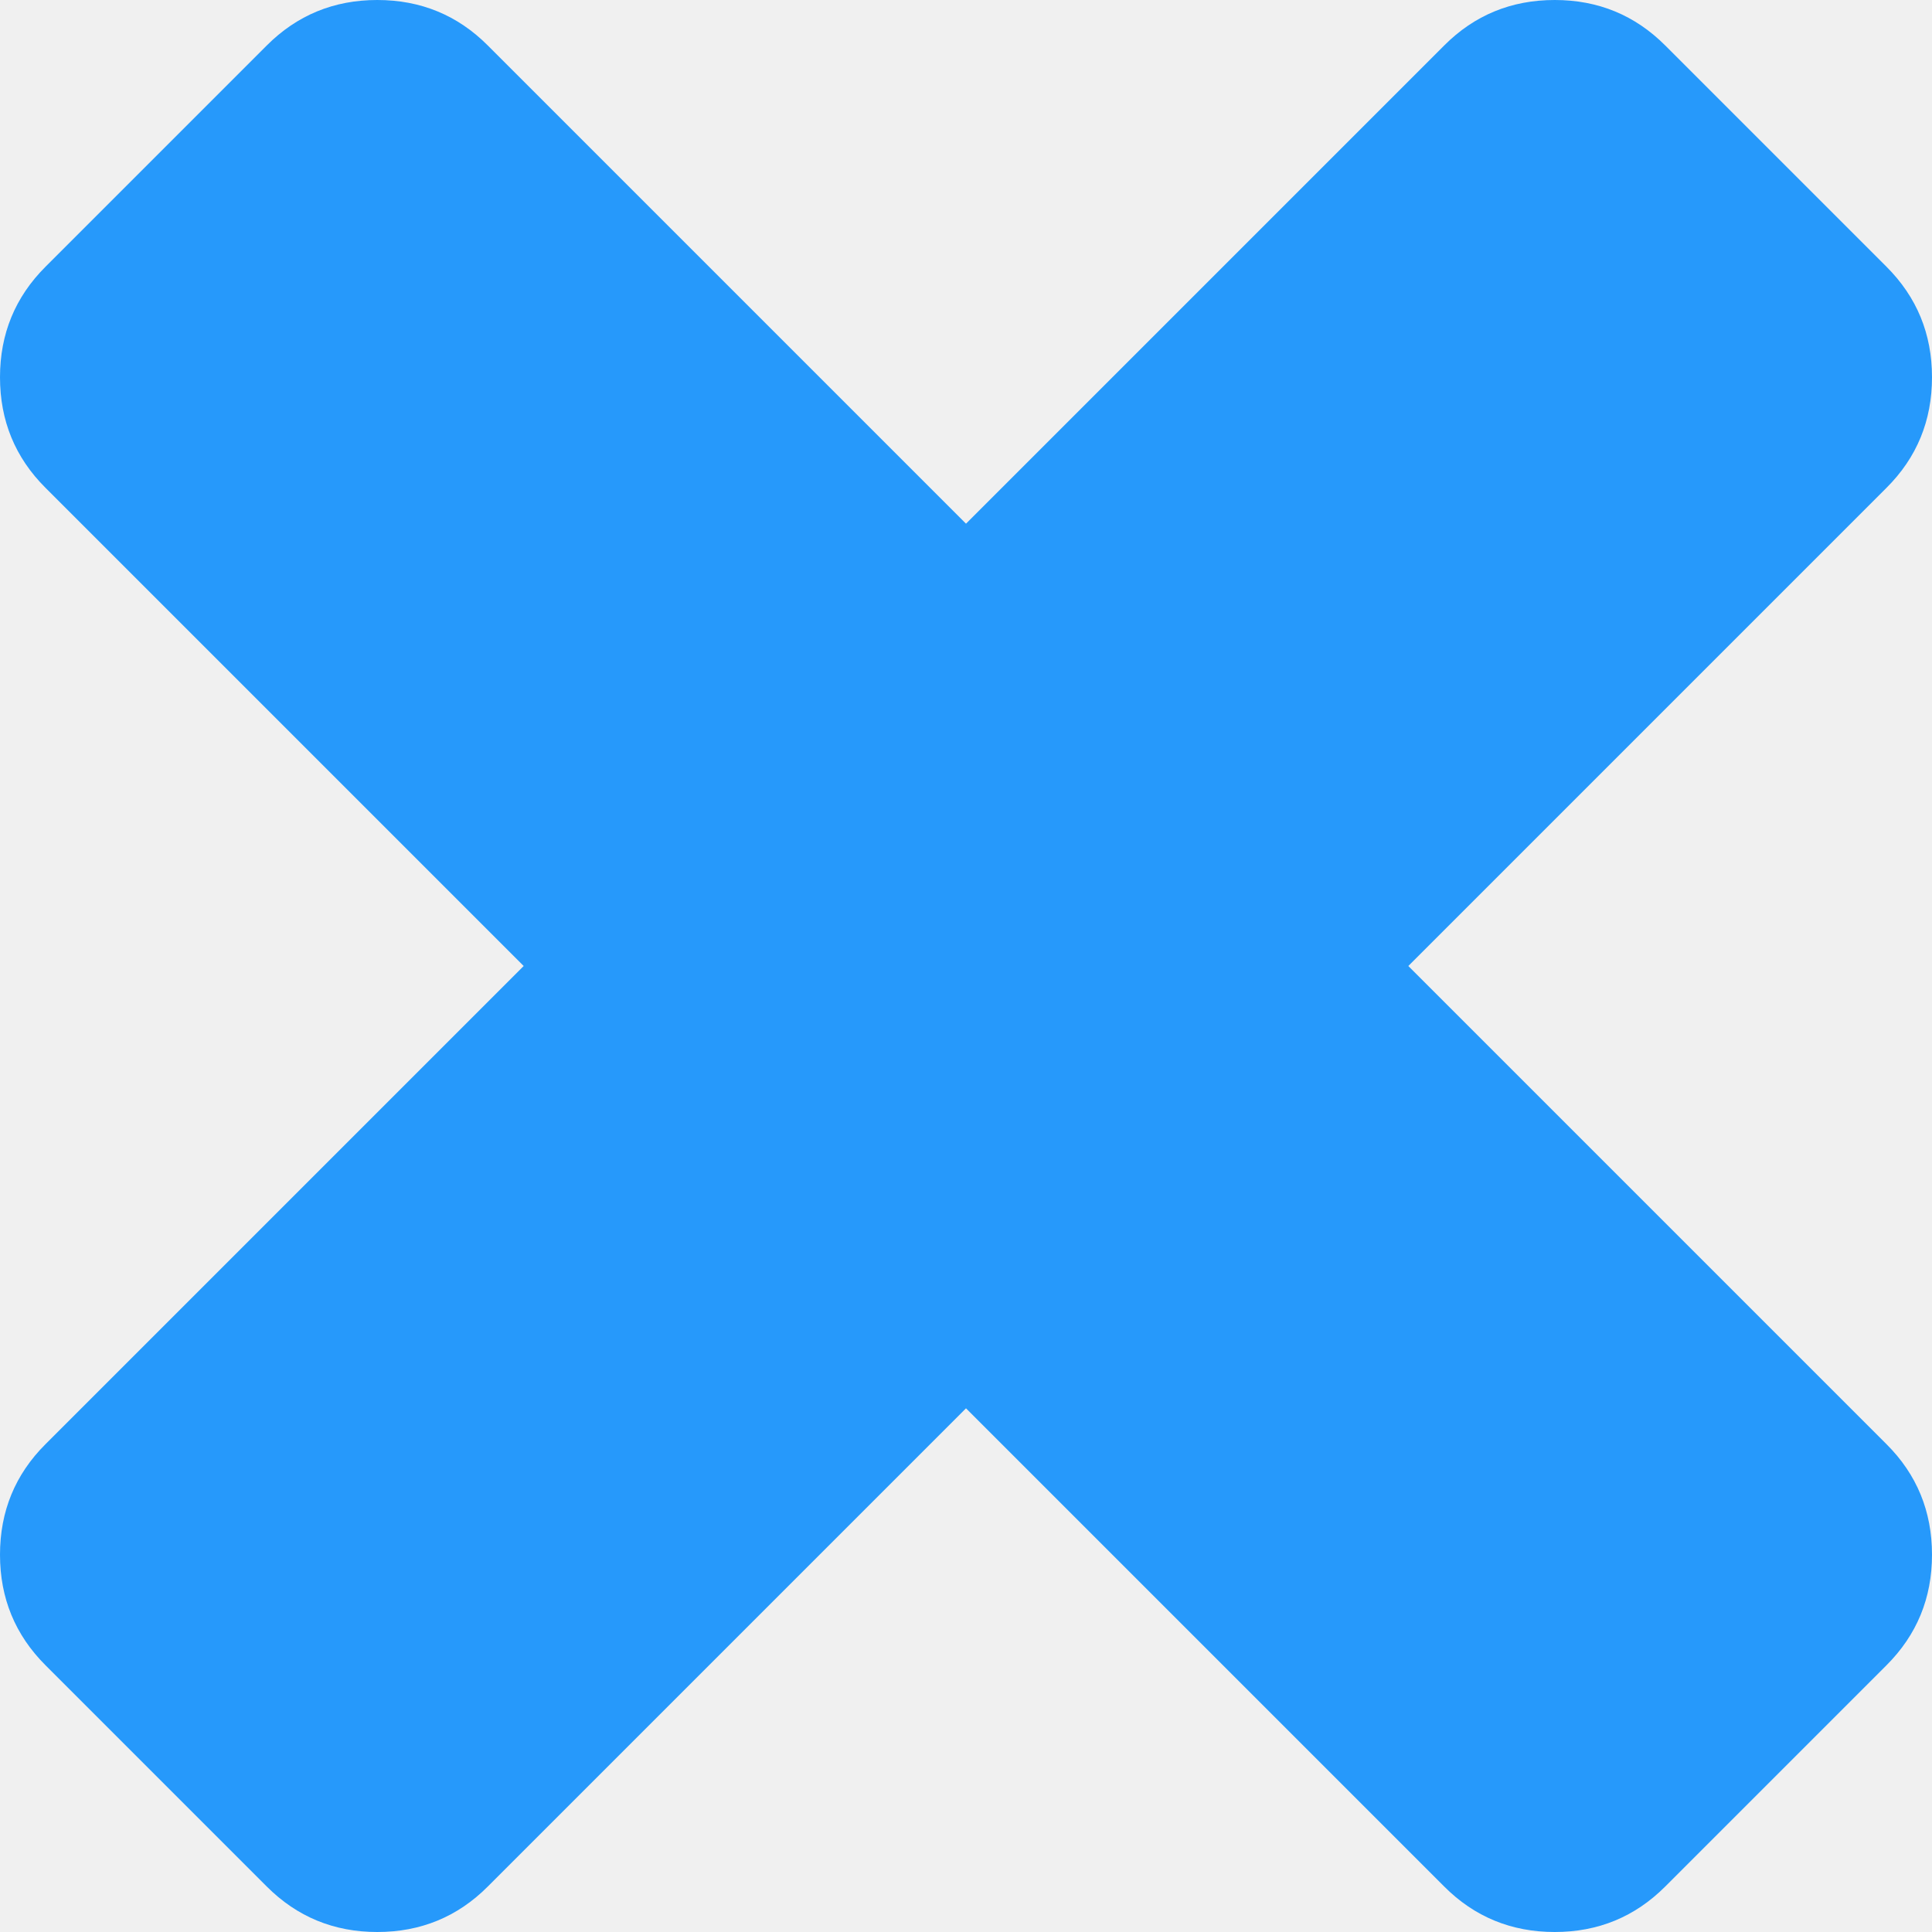
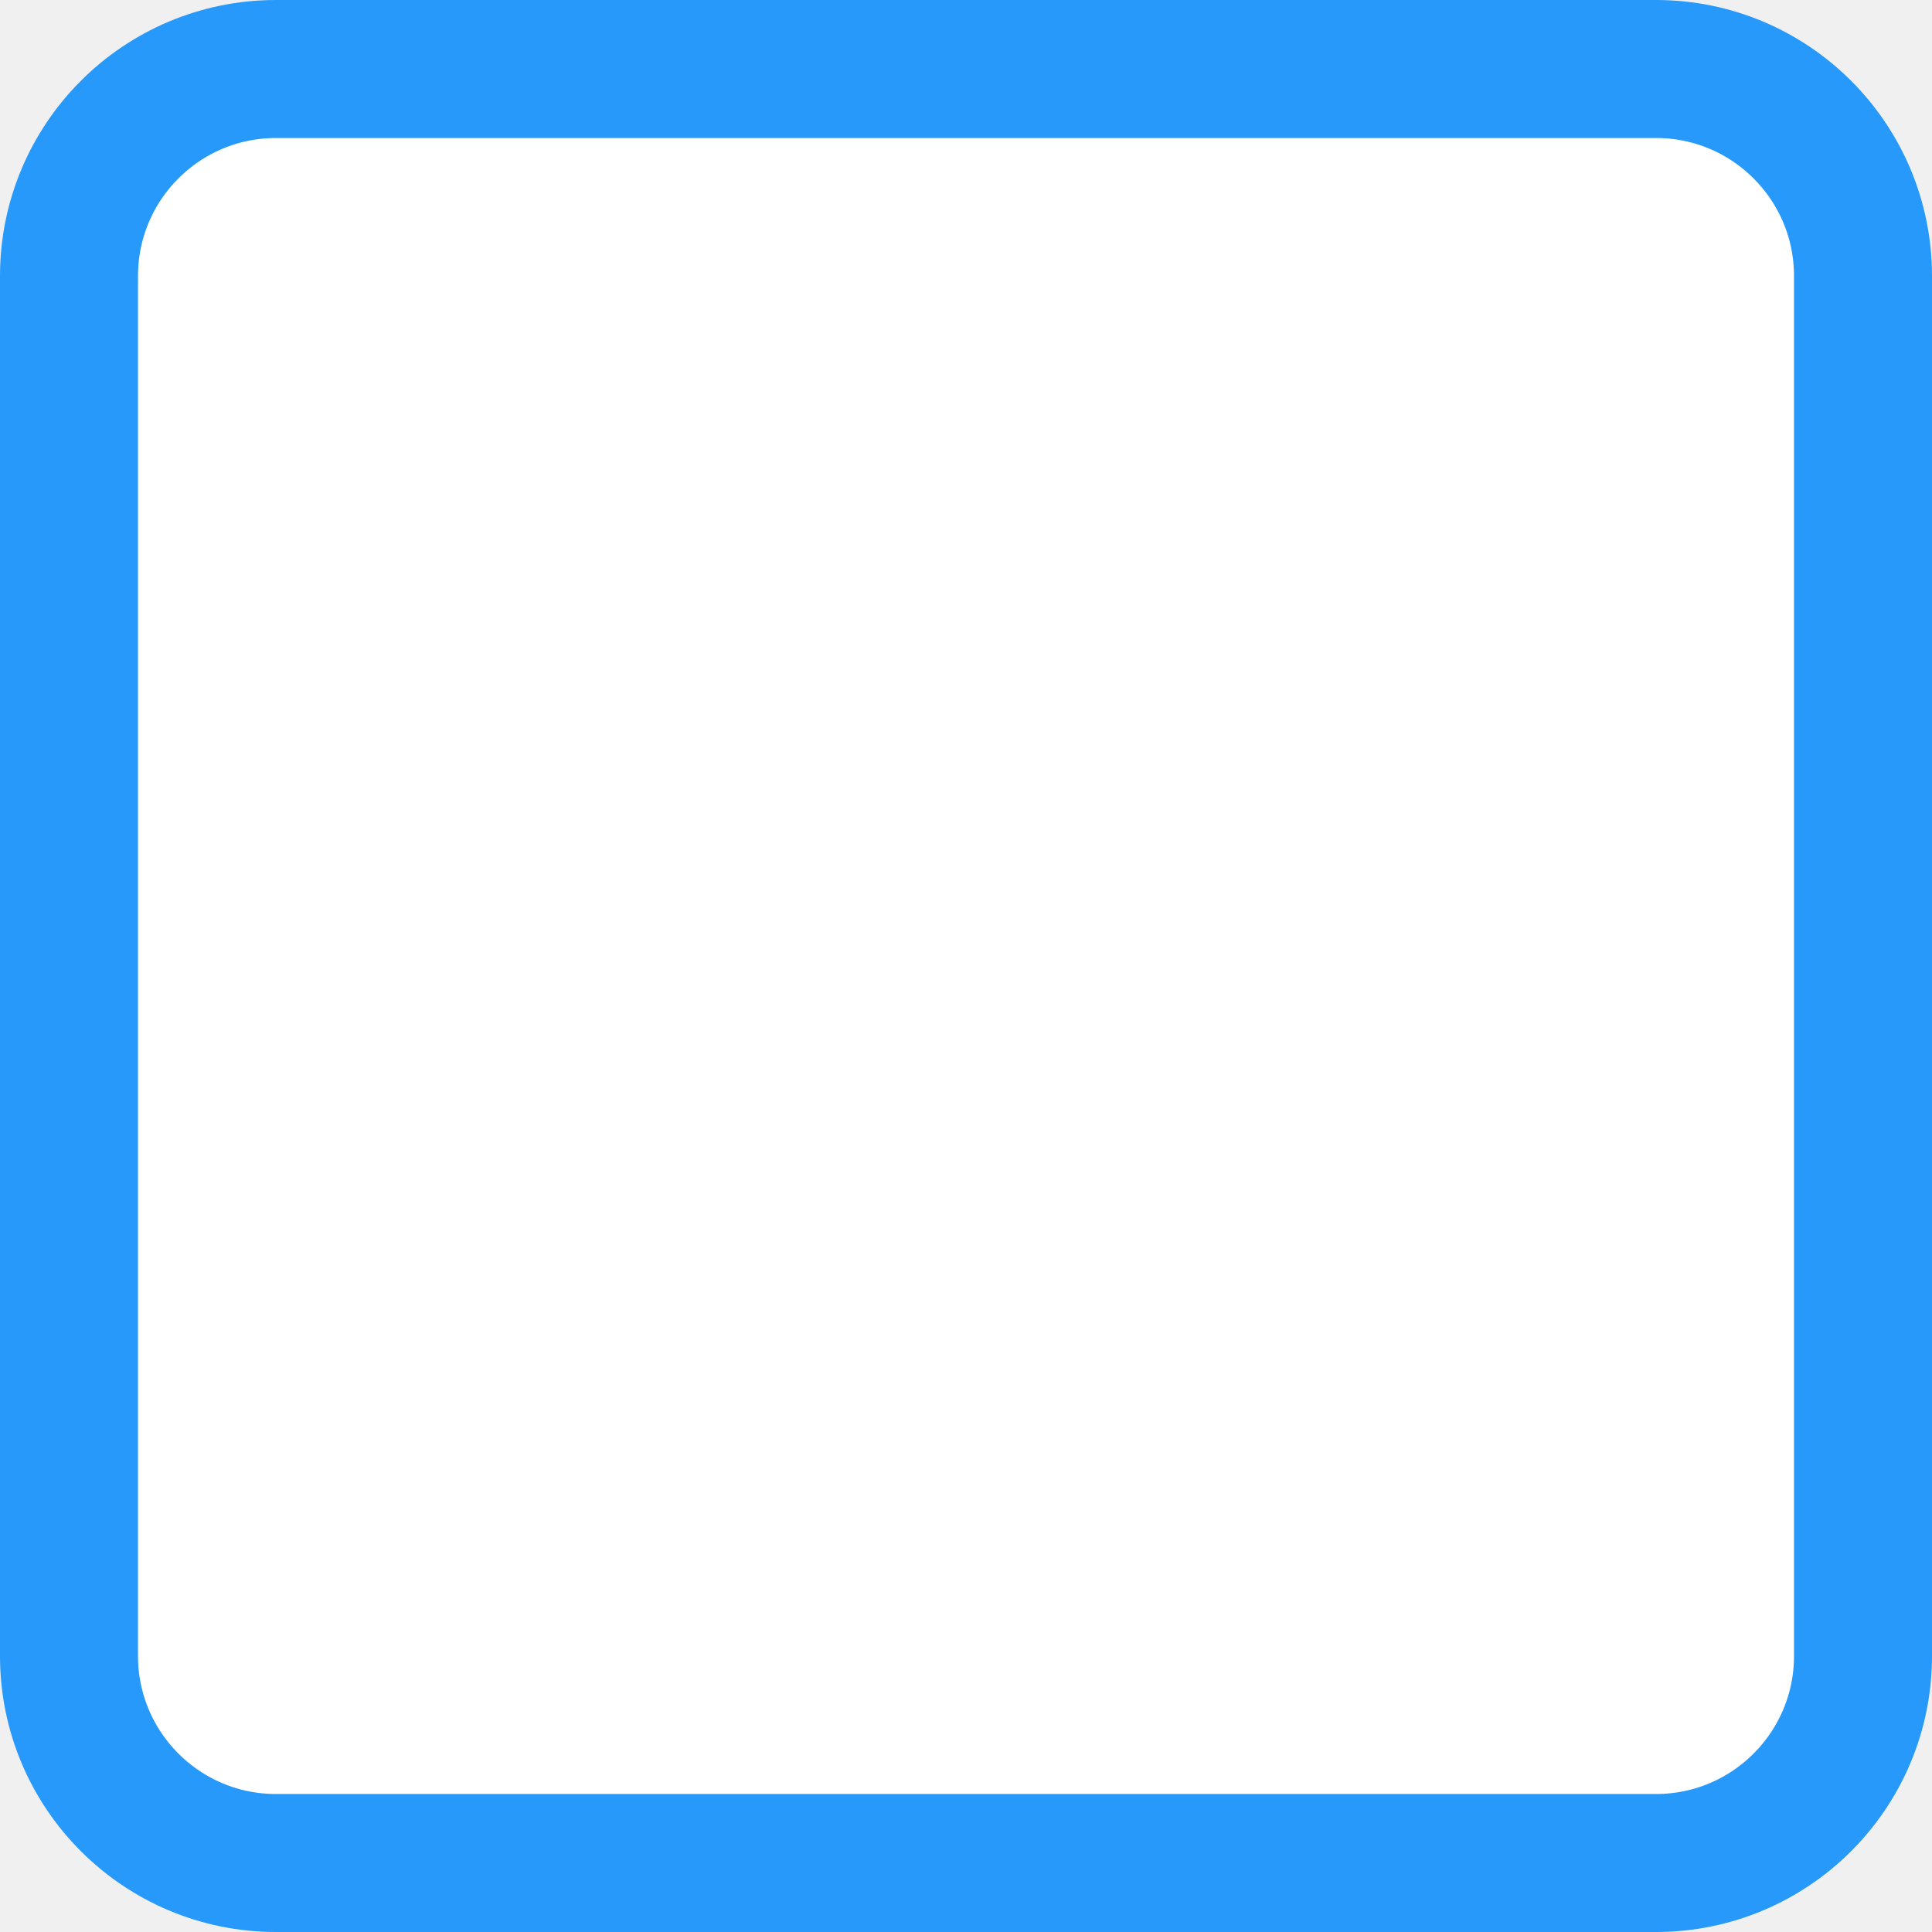
- <svg xmlns="http://www.w3.org/2000/svg" version="1.1" width="18px" height="18px">
-   <g transform="matrix(1 0 0 1 -891 -86 )">
-     <path d="M 17.576 13.455  C 17.859 13.737  18 14.081  18 14.485  C 18 14.889  17.859 15.232  17.576 15.515  L 15.515 17.576  C 15.232 17.859  14.889 18  14.485 18  C 14.081 18  13.737 17.859  13.455 17.576  L 9 13.121  L 4.545 17.576  C 4.263 17.859  3.919 18  3.515 18  C 3.111 18  2.768 17.859  2.485 17.576  L 0.424 15.515  C 0.141 15.232  0 14.889  0 14.485  C 0 14.081  0.141 13.737  0.424 13.455  L 4.879 9  L 0.424 4.545  C 0.141 4.263  0 3.919  0 3.515  C 0 3.111  0.141 2.768  0.424 2.485  L 2.485 0.424  C 2.768 0.141  3.111 0  3.515 0  C 3.919 0  4.263 0.141  4.545 0.424  L 9 4.879  L 13.455 0.424  C 13.737 0.141  14.081 0  14.485 0  C 14.889 0  15.232 0.141  15.515 0.424  L 17.576 2.485  C 17.859 2.768  18 3.111  18 3.515  C 18 3.919  17.859 4.263  17.576 4.545  L 13.121 9  L 17.576 13.455  Z " fill-rule="nonzero" fill="#2699fb" stroke="none" transform="matrix(1 0 0 1 891 86 )" />
-   </g>
+ <svg xmlns="http://www.w3.org/2000/svg" version="1.1" width="14px" height="14px" viewBox="534 355  14 14">
+   <path d="M 534.5 357  A 1.5 1.5 0 0 1 536 355.5 L 546 355.5  A 1.5 1.5 0 0 1 547.5 357 L 547.5 367  A 1.5 1.5 0 0 1 546 368.5 L 536 368.5  A 1.5 1.5 0 0 1 534.5 367 L 534.5 357  Z " fill-rule="nonzero" fill="#ffffff" stroke="none" />
+   <path d="M 534.5 357  A 1.5 1.5 0 0 1 536 355.5 L 546 355.5  A 1.5 1.5 0 0 1 547.5 357 L 547.5 367  A 1.5 1.5 0 0 1 546 368.5 L 536 368.5  A 1.5 1.5 0 0 1 534.5 367 L 534.5 357  Z " stroke-width="1" stroke="#2699fb" fill="none" />
</svg>
